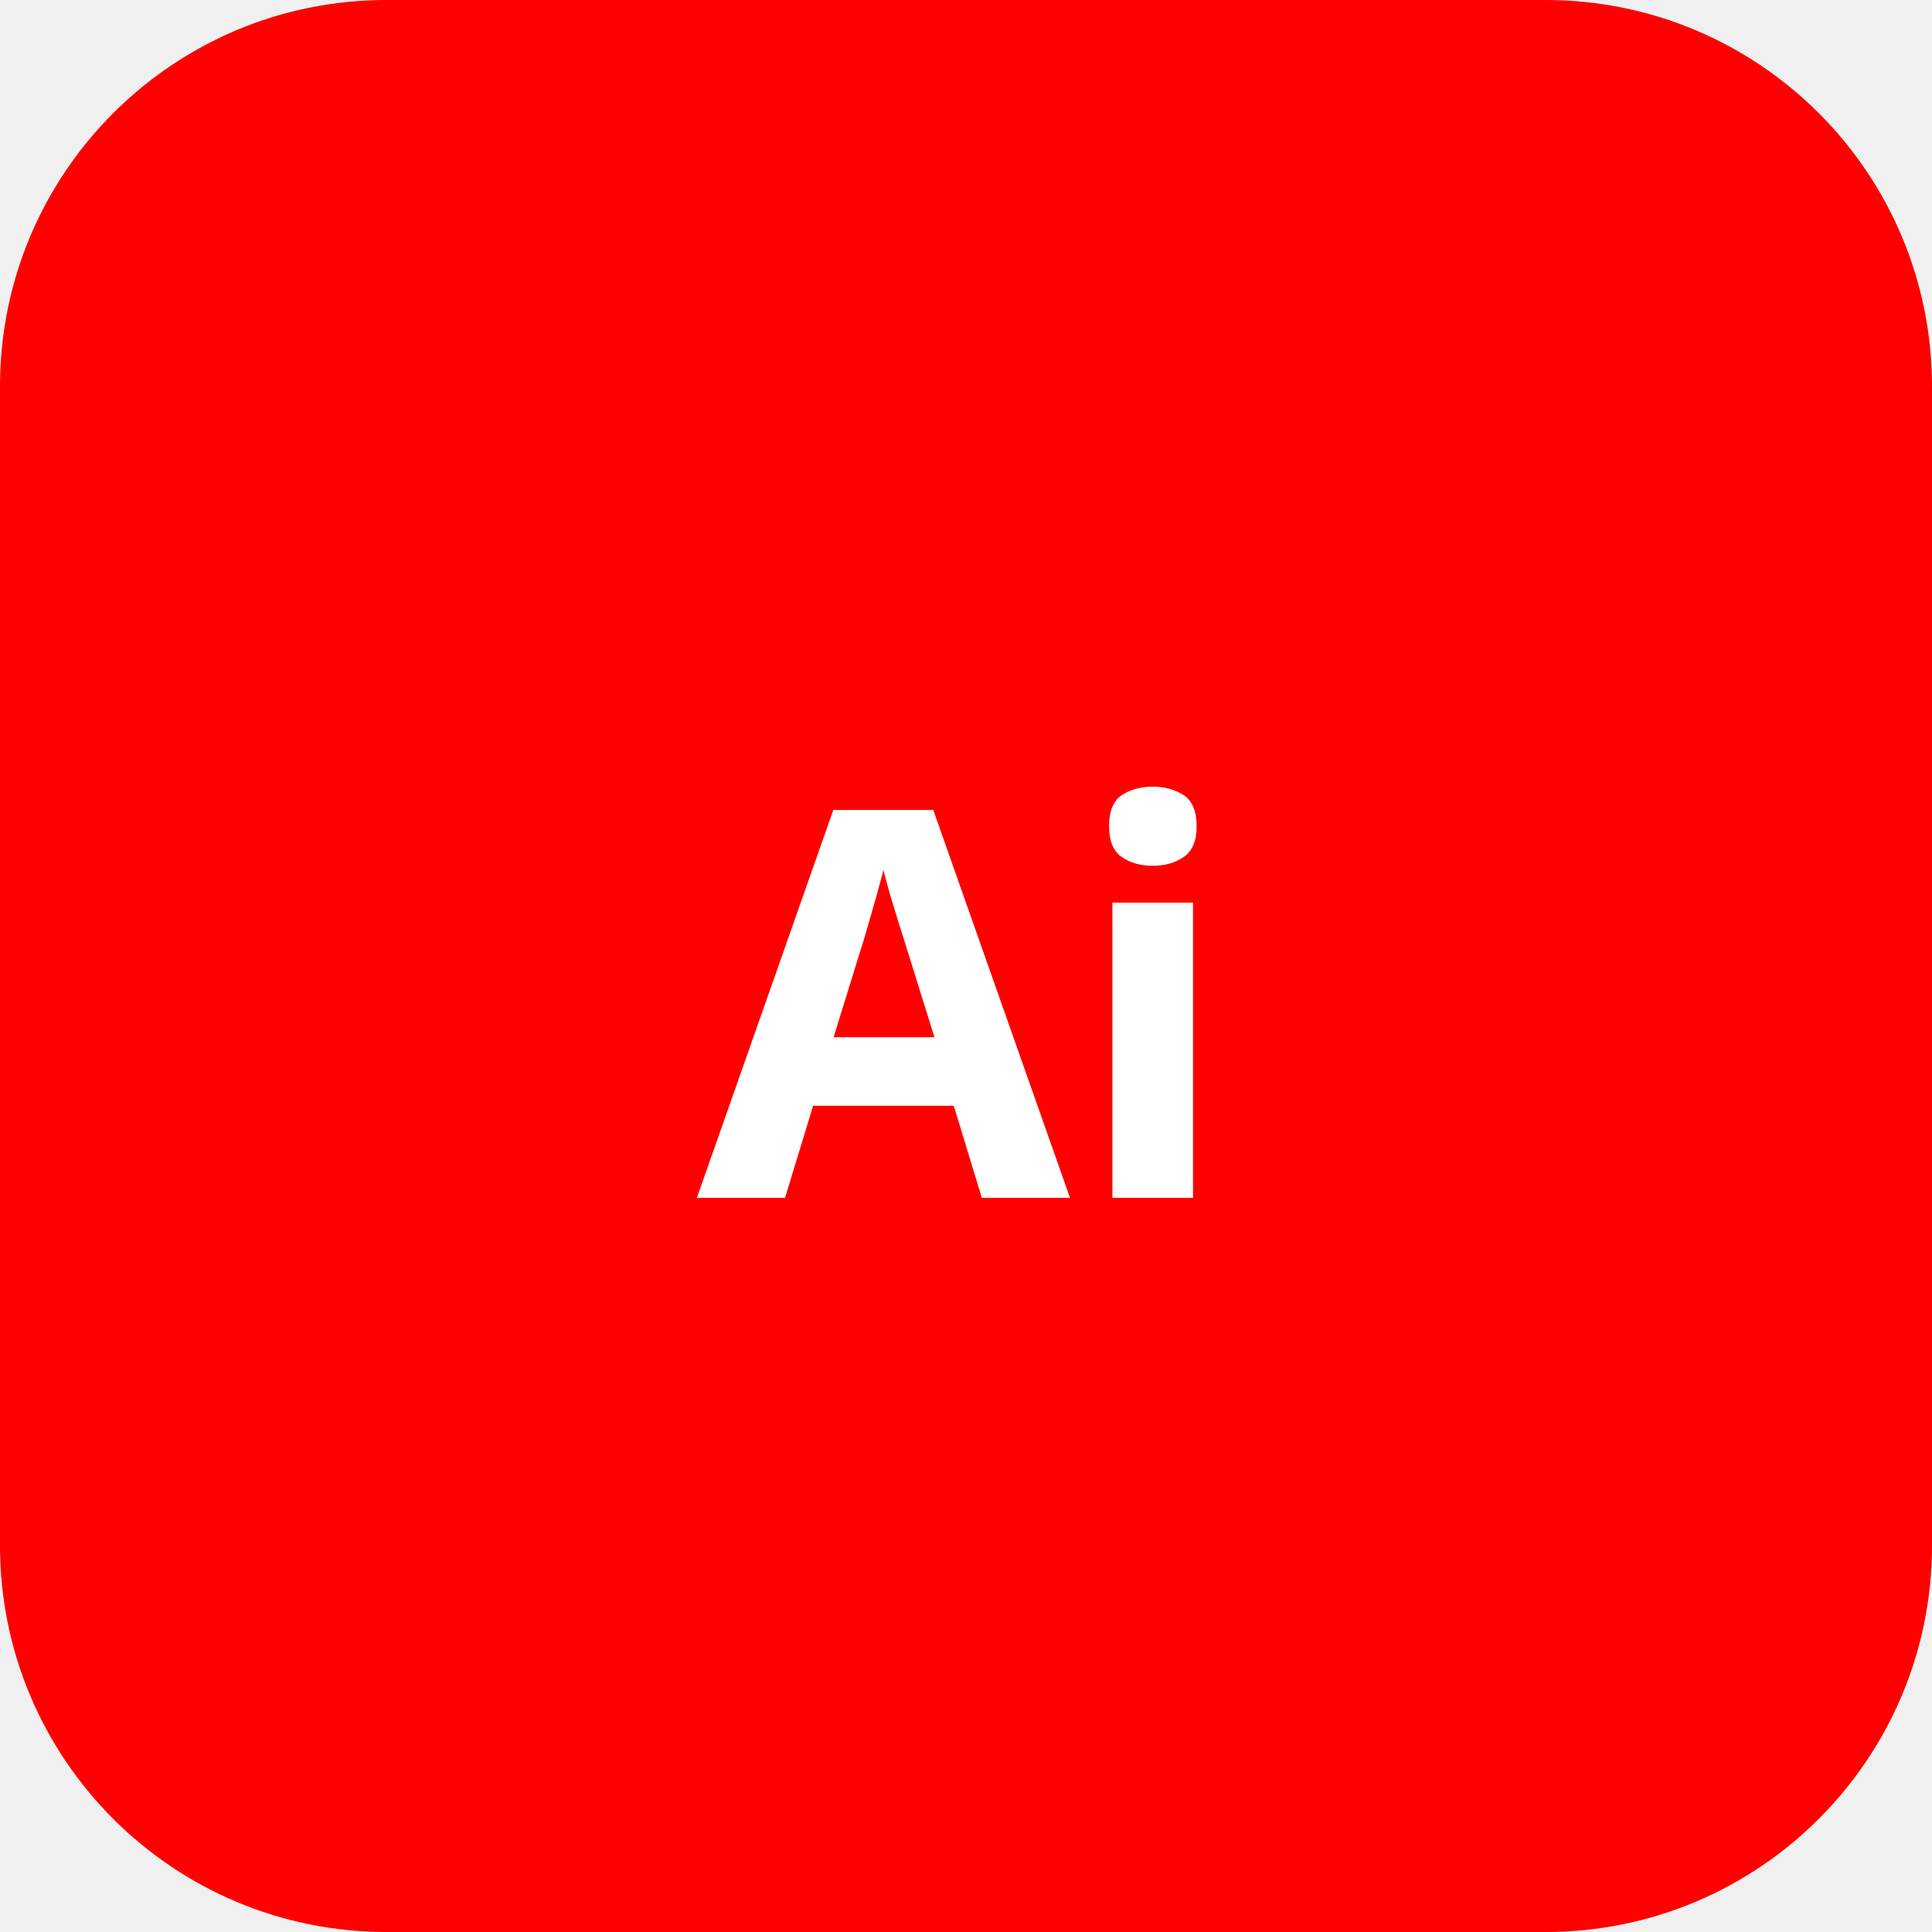
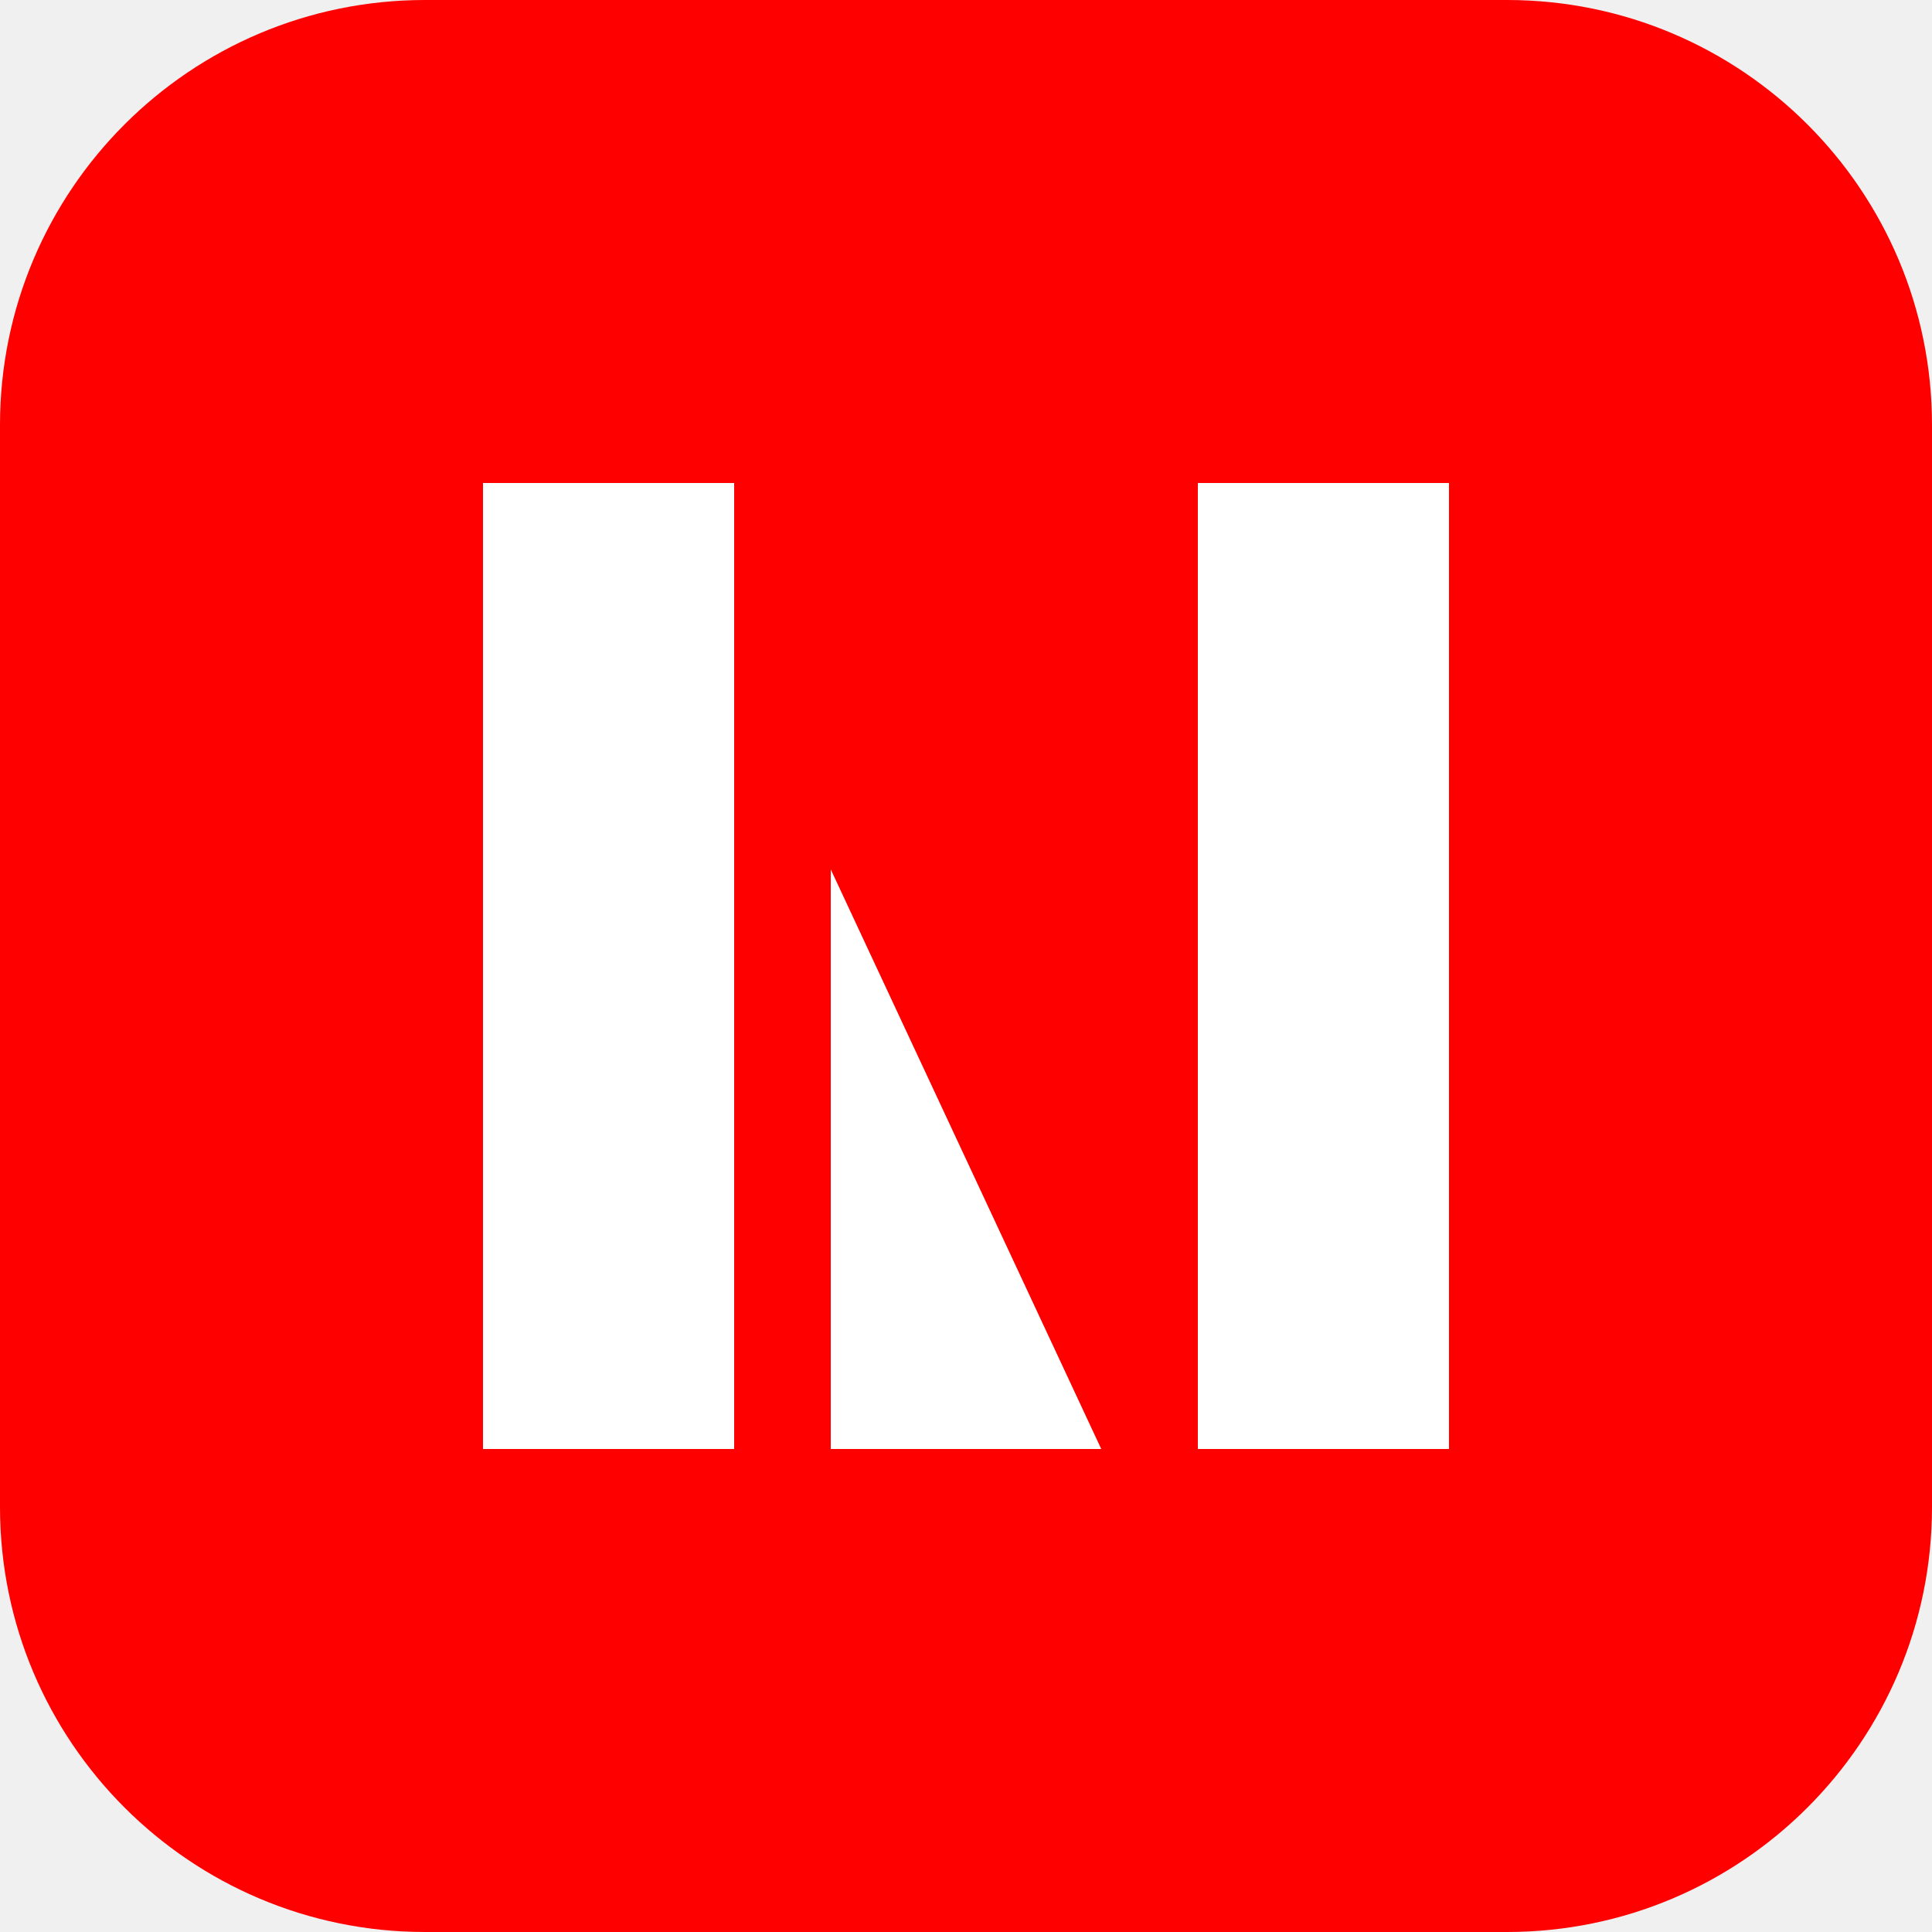
<svg xmlns="http://www.w3.org/2000/svg" viewBox="0 0 100 100" width="100" height="100">
-   <rect width="100" height="100" rx="20" fill="#FF0000" />
-   <text x="50" y="62" font-family="'Arial Black', sans-serif" font-weight="900" font-size="28" fill="white" text-anchor="middle">Ai</text>
+   <rect width="100" height="100" rx="22" fill="#FF0000" />
+   <path d="M38 25H25V75H38V25ZM62 25H75V75H62V25ZM43 45L57 75H43V45Z" fill="white" />
</svg>
